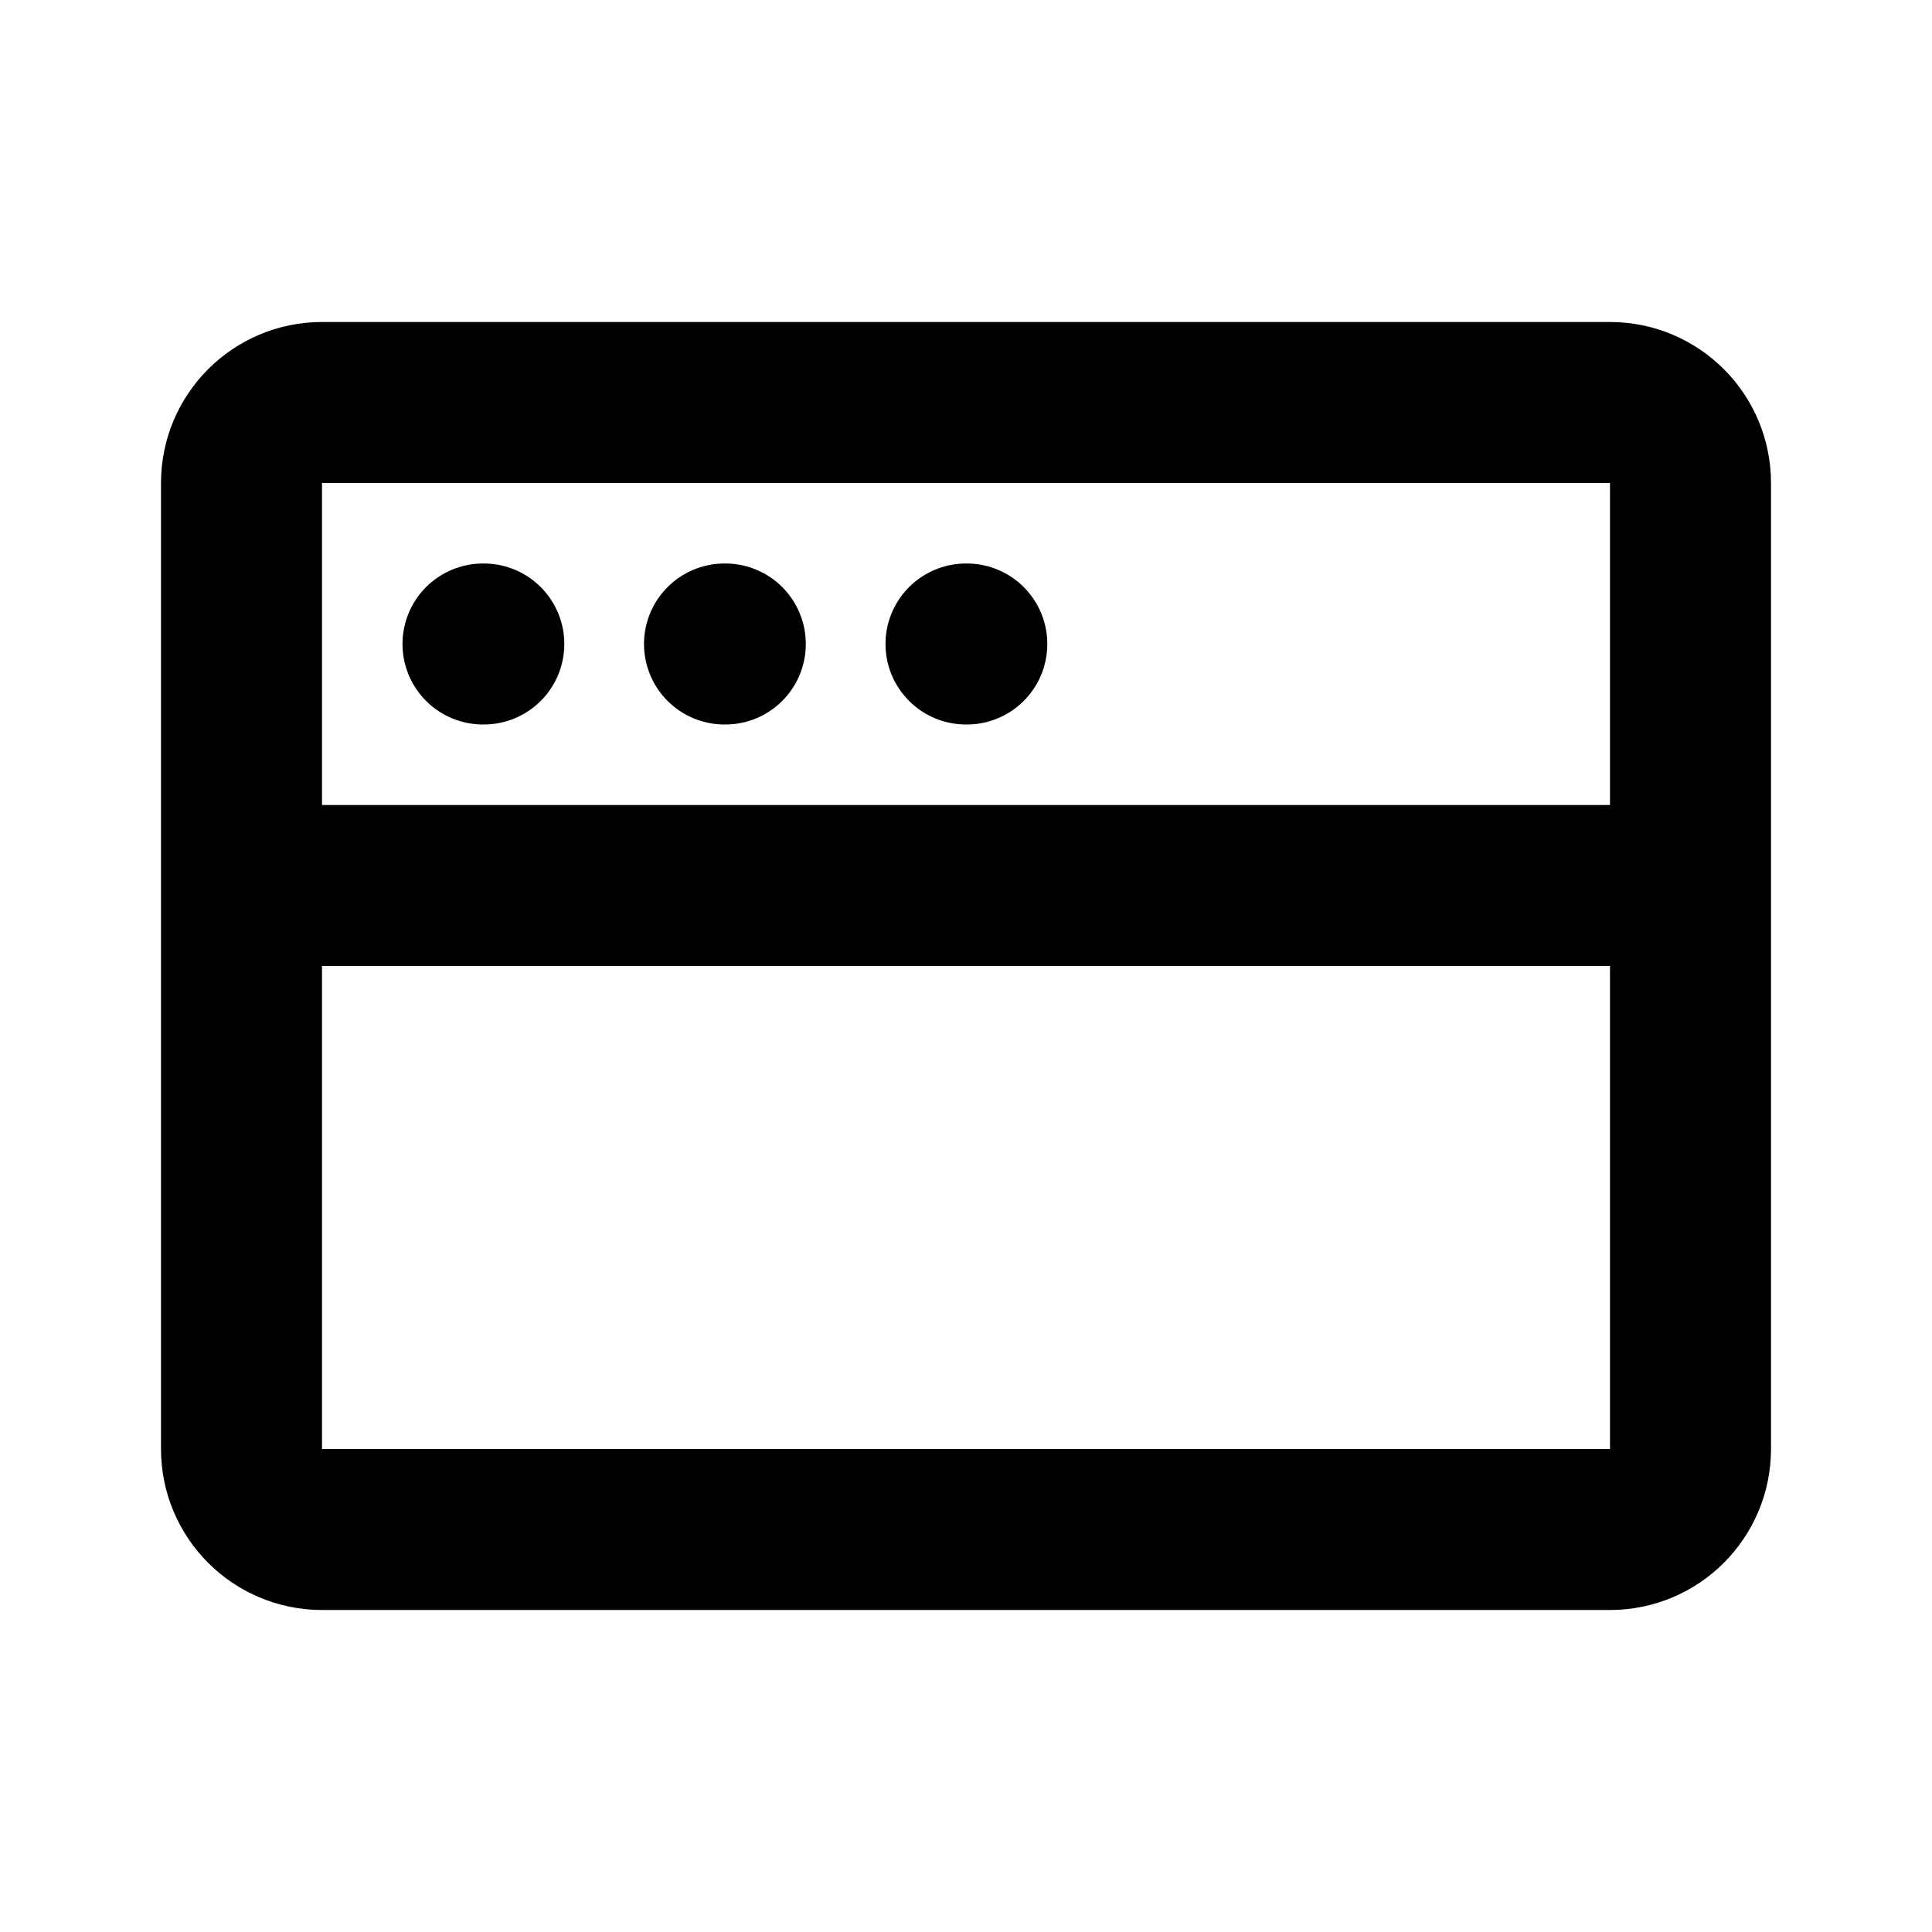
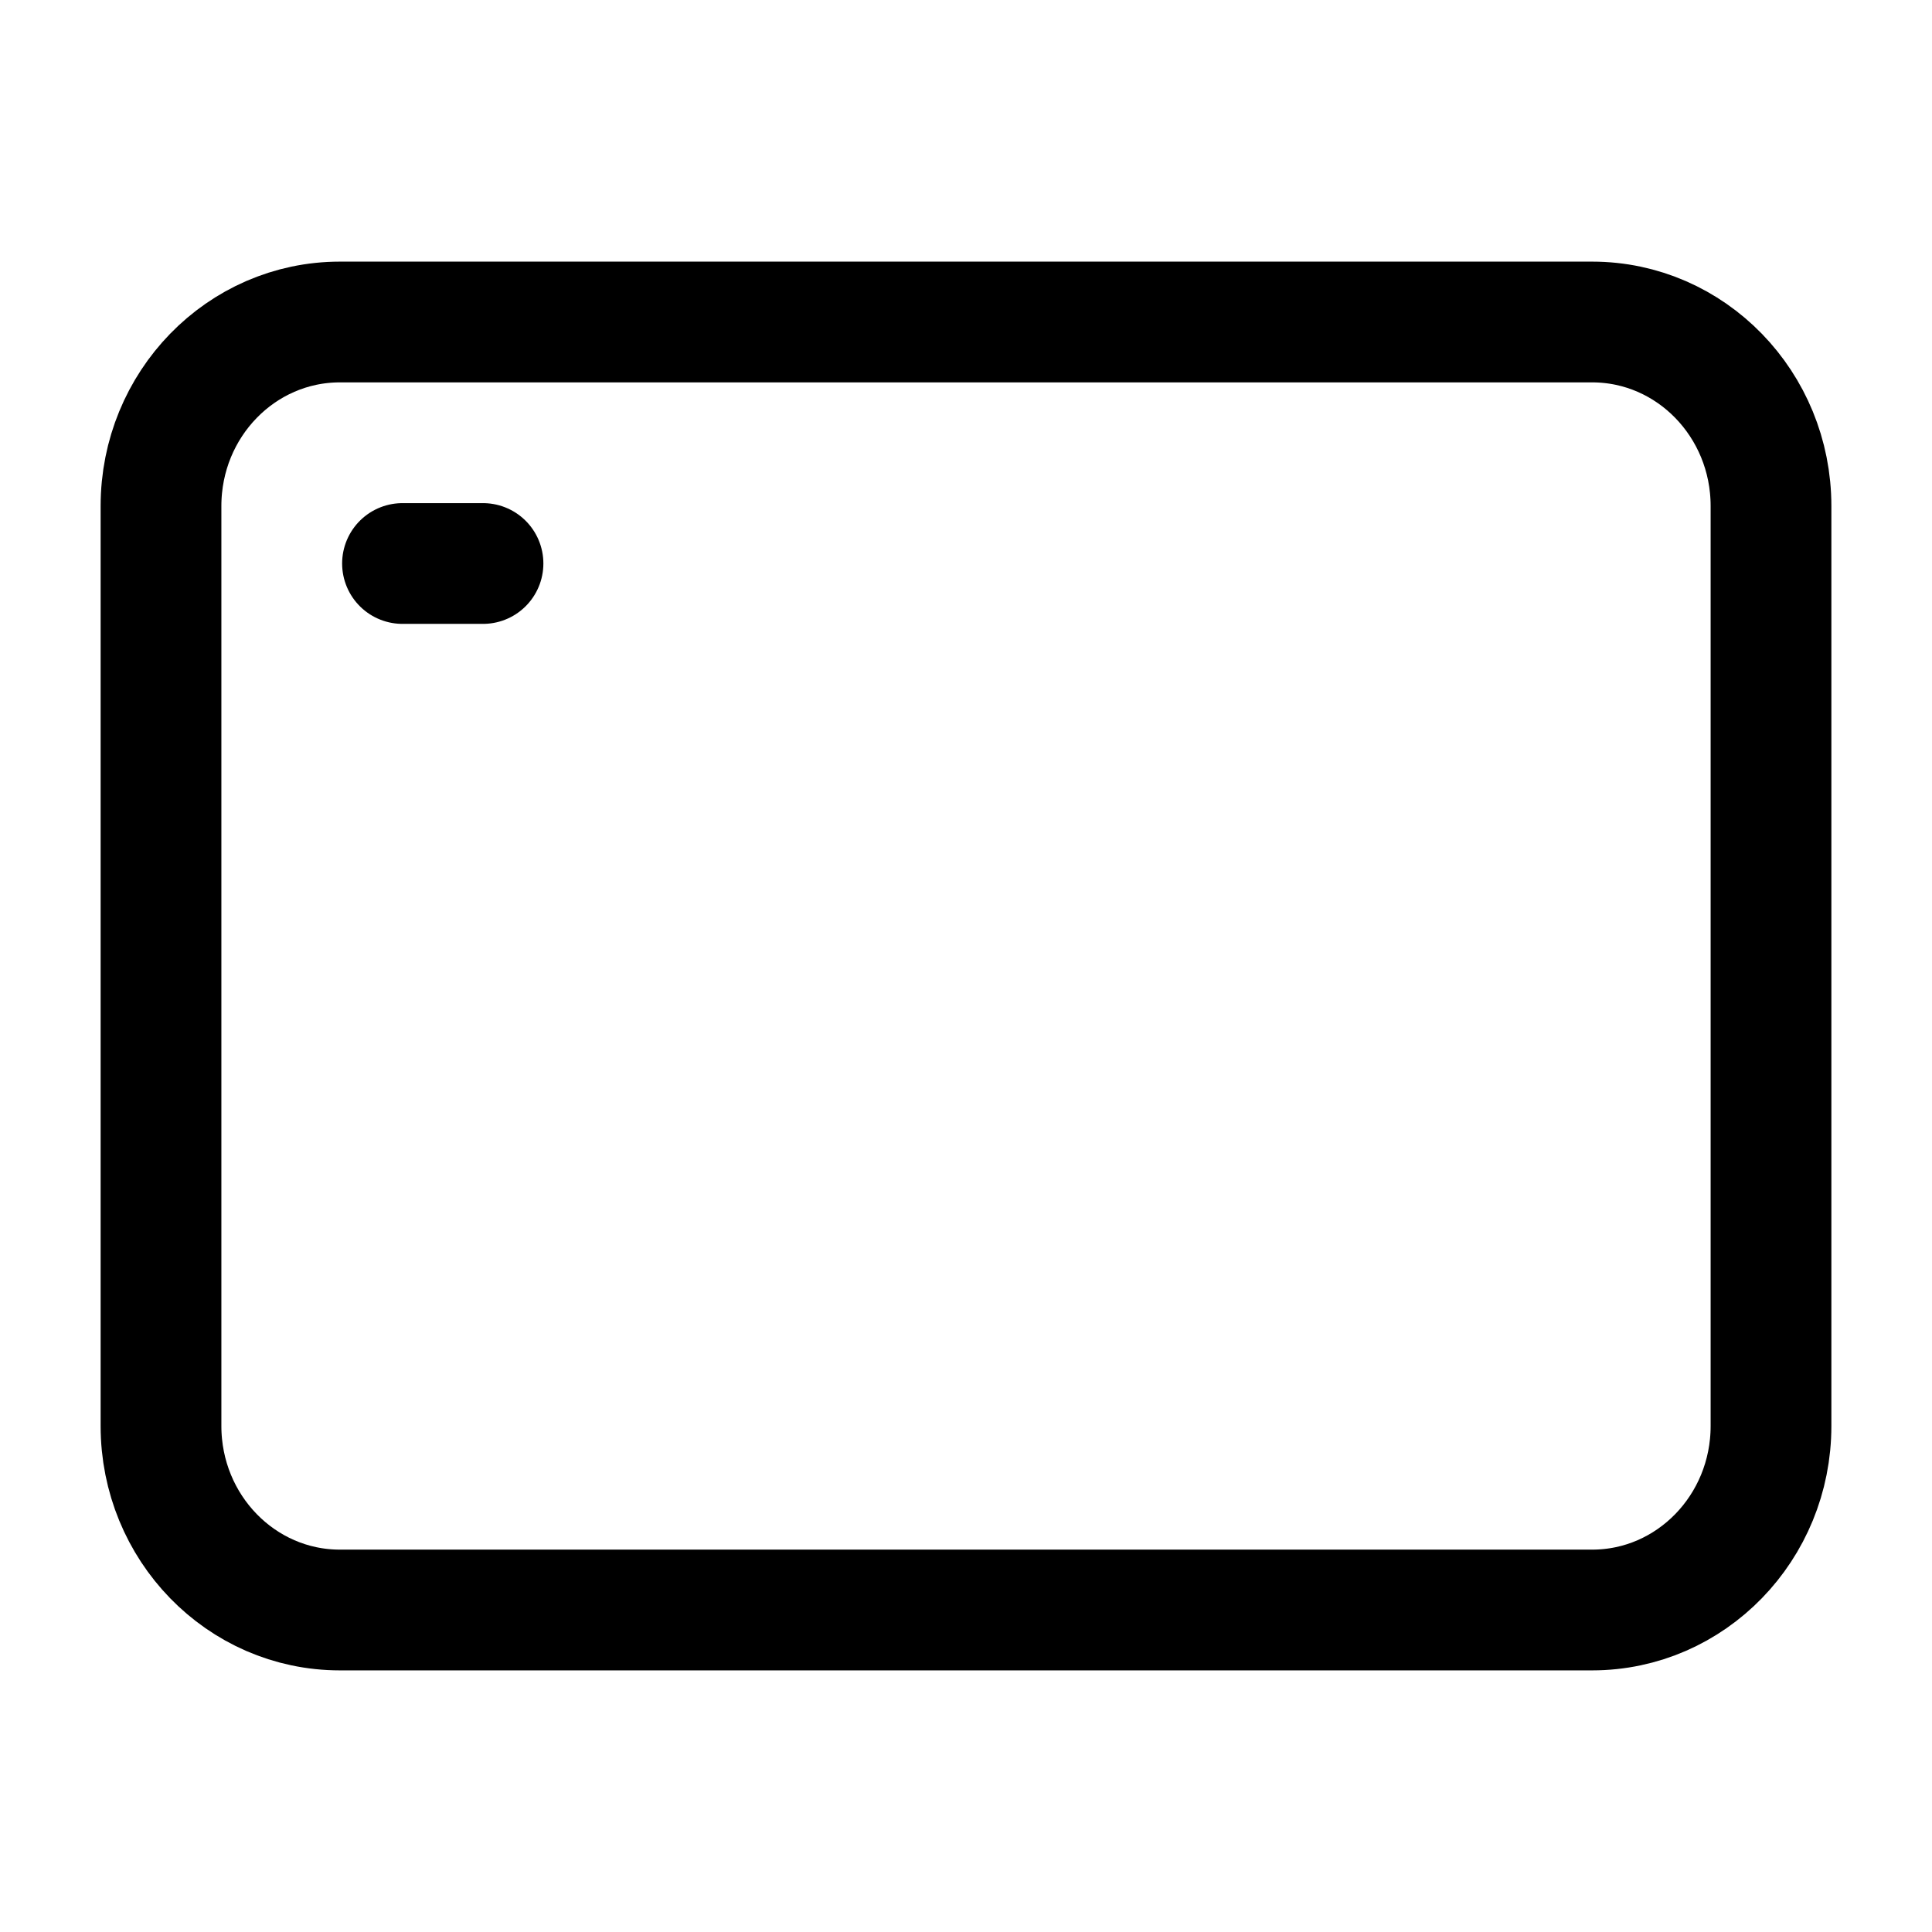
- <svg xmlns="http://www.w3.org/2000/svg" aria-hidden="true" width="24" height="24" fill="none" viewBox="0 0 24 24">
-   <path stroke="currentColor" stroke-linecap="round" stroke-linejoin="round" stroke-width="2" d="M6 8h.01M9 8h.01M12 8h.01M4 11h16M4 19h16a1 1 0 0 0 1-1V6a1 1 0 0 0-1-1H4a1 1 0 0 0-1 1v12a1 1 0 0 0 1 1Z" />
+ <svg xmlns="http://www.w3.org/2000/svg" width="24px" height="24px" viewBox="0 0 24 24" fill="none" color="currentColor">
+   <path d="M5 7H6" stroke="currentColor" stroke-width="1.5" stroke-linecap="round" stroke-linejoin="round" />
+   <path d="M2 17.714V6.286C2 5.023 2.995 4 4.222 4H19.778C21.005 4 22 5.023 22 6.286V17.714C22 18.977 21.005 20 19.778 20H4.222C2.995 20 2 18.977 2 17.714Z" stroke="currentColor" stroke-width="1.5" />
</svg>
